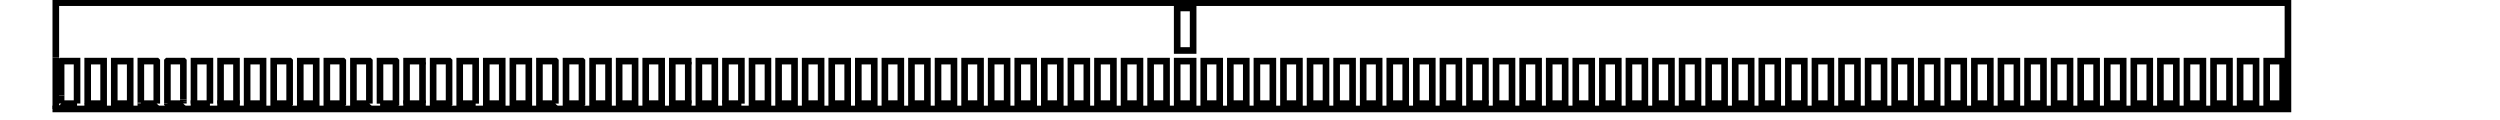
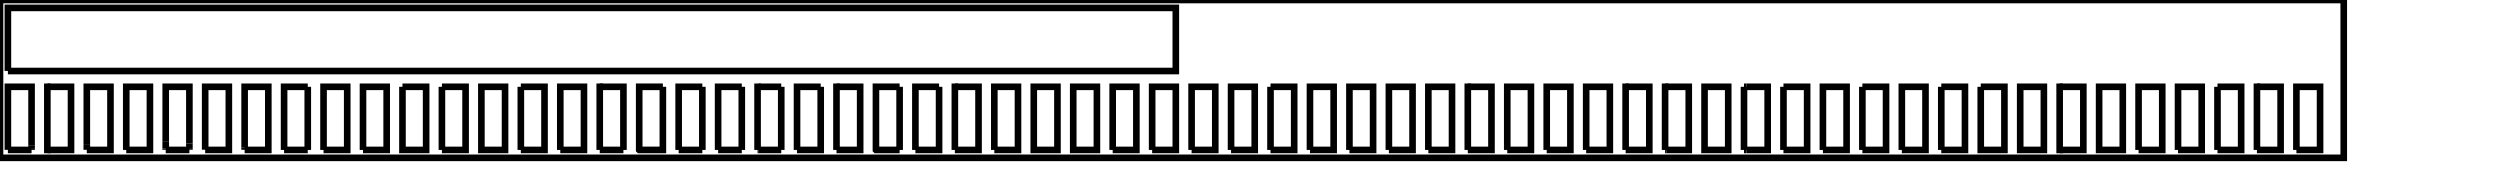
- <svg xmlns="http://www.w3.org/2000/svg" width="11201.4mm" height="533.4mm" units="mm">
-   <path style="stroke:rgb(0,0,0); stroke-width:112.014; fill:none" d="M945 1844.93 L945 1844.96 L945.035 1845 L1653.73 1845 L38745 1845 L38745 1844.96 L38745 1409.07 L38745 45.035 L38745 45 L14647.5 45 L4252.5 45 L1653.73 45 L945.035 45 L945 45.035 L945 975.969" />
-   <path style="stroke:rgb(0,0,0); stroke-width:112.014; fill:none" d="M945 1844.86 L945 1844.93" />
-   <path style="stroke:rgb(0,0,0); stroke-width:112.014; fill:none" d="M945 1844.68 L945 1844.86" />
-   <path style="stroke:rgb(0,0,0); stroke-width:112.014; fill:none" d="M945 1844.33 L945 1844.68" />
-   <path style="stroke:rgb(0,0,0); stroke-width:112.014; fill:none" d="M945 1825.8 L945 1841.24 L945 1843.44 L945 1844.33" />
-   <path style="stroke:rgb(0,0,0); stroke-width:112.014; fill:none" d="M945 975.969 L945 1532.83 L945 1718.47 L945 1825.8" />
-   <path style="stroke:rgb(0,0,0); stroke-width:112.014; fill:none" d="M1305 1755 L1044.64 1755 L1035.04 1755 L1035 1754.96 L1035 1754.93" />
-   <path style="stroke:rgb(0,0,0); stroke-width:112.014; fill:none" d="M1035 1754.93 L1035 1752.98" />
-   <path style="stroke:rgb(0,0,0); stroke-width:112.014; fill:none" d="M1035 1752.98 L1035 1745.08" />
-   <path style="stroke:rgb(0,0,0); stroke-width:112.014; fill:none" d="M1305 1754.96 L1305 1755" />
-   <path style="stroke:rgb(0,0,0); stroke-width:112.014; fill:none" d="M1305 1754.89 L1305 1754.96" />
-   <path style="stroke:rgb(0,0,0); stroke-width:112.014; fill:none" d="M1305 1754.75 L1305 1754.86 L1305 1754.89" />
-   <path style="stroke:rgb(0,0,0); stroke-width:112.014; fill:none" d="M1305 1753.44 L1305 1754.75" />
-   <path style="stroke:rgb(0,0,0); stroke-width:112.014; fill:none" d="M1305 1747.98 L1305 1753.44" />
-   <path style="stroke:rgb(0,0,0); stroke-width:112.014; fill:none" d="M1485 1748.44 L1485 1036.42 L1485 1035.11 L1485 1035 L1755 1035 L1755 1532.83 L1755 1730.09 L1755 1755 L1485 1755 L1485 1754.96" />
-   <path style="stroke:rgb(0,0,0); stroke-width:112.014; fill:none" d="M1485 1754.96 L1485 1754.93" />
-   <path style="stroke:rgb(0,0,0); stroke-width:112.014; fill:none" d="M1485 1754.93 L1485 1754.75" />
-   <path style="stroke:rgb(0,0,0); stroke-width:112.014; fill:none" d="M1485 1754.75 L1485 1748.44" />
-   <path style="stroke:rgb(0,0,0); stroke-width:112.014; fill:none" d="M1035 1745.08 L1035 1617.91" />
-   <path style="stroke:rgb(0,0,0); stroke-width:112.014; fill:none" d="M1035 1617.91 L1035 1035.11 L1035 1035.04 L1035.04 1035 L1305 1035 L1305 1035.21 L1305 1036.56 L1305 1517.39 L1305 1730.09 L1305 1747.98" />
-   <path style="stroke:rgb(0,0,0); stroke-width:112.014; fill:none" d="M1935 1751.85 L1935 1035.43 L1935 1035.04 L1935.04 1035 L2205 1035 L2205 1517.39 L2205 1731.08 L2205 1755 L1935.04 1755 L1935 1754.96 L1935 1754.93" />
-   <path style="stroke:rgb(0,0,0); stroke-width:112.014; fill:none" d="M1935 1754.93 L1935 1754.89" />
-   <path style="stroke:rgb(0,0,0); stroke-width:112.014; fill:none" d="M1935 1754.89 L1935 1754.61" />
-   <path style="stroke:rgb(0,0,0); stroke-width:112.014; fill:none" d="M1935 1754.61 L1935 1751.85" />
-   <path style="stroke:rgb(0,0,0); stroke-width:112.014; fill:none" d="M2655 1754.93 L2655 1754.96 L2654.96 1755 L2385 1755 L2385 1754.96" />
-   <path style="stroke:rgb(0,0,0); stroke-width:112.014; fill:none" d="M2385 1754.96 L2385 1754.79" />
-   <path style="stroke:rgb(0,0,0); stroke-width:112.014; fill:none" d="M2385 1754.79 L2385 1754.11" />
-   <path style="stroke:rgb(0,0,0); stroke-width:112.014; fill:none" d="M2385 1754.11 L2385 1753.94 L2385 1750.15" />
-   <path style="stroke:rgb(0,0,0); stroke-width:112.014; fill:none" d="M2385 1750.15 L2385 1745.08" />
-   <path style="stroke:rgb(0,0,0); stroke-width:112.014; fill:none" d="M2655 1754.86 L2655 1754.93" />
-   <path style="stroke:rgb(0,0,0); stroke-width:112.014; fill:none" d="M2385 1734.94 L2385 1039.78 L2385 1037.2 L2385 1035.25 L2385 1035 L2654.96 1035 L2655 1035.04 L2655 1540.59 L2655 1732.04 L2655 1754.79 L2655 1754.86" />
-   <path style="stroke:rgb(0,0,0); stroke-width:112.014; fill:none" d="M3105 1754.96 L3104.96 1755 L2835.04 1755 L2835 1754.96 L2835 1754.86" />
-   <path style="stroke:rgb(0,0,0); stroke-width:112.014; fill:none" d="M2835 1754.86 L2835 1035.07 L2835 1035.04 L2835.04 1035 L3104.96 1035 L3105 1035.04 L3105 1039.57 L3105 1039.78 L3105 1044.64 L3105 1501.9 L3105 1683.64" />
-   <path style="stroke:rgb(0,0,0); stroke-width:112.014; fill:none" d="M2385 1745.08 L2385 1734.94" />
-   <path style="stroke:rgb(0,0,0); stroke-width:112.014; fill:none" d="M3105 1754.93 L3105 1754.96" />
-   <path style="stroke:rgb(0,0,0); stroke-width:112.014; fill:none" d="M3105 1754.86 L3105 1754.93" />
-   <path style="stroke:rgb(0,0,0); stroke-width:112.014; fill:none" d="M3105 1754.72 L3105 1754.86" />
-   <path style="stroke:rgb(0,0,0); stroke-width:112.014; fill:none" d="M3105 1752.73 L3105 1754.72" />
-   <path style="stroke:rgb(0,0,0); stroke-width:112.014; fill:none" d="M3105 1750.15 L3105 1752.73" />
-   <path style="stroke:rgb(0,0,0); stroke-width:112.014; fill:none" d="M3105 1745.08 L3105 1750.15" />
-   <path style="stroke:rgb(0,0,0); stroke-width:112.014; fill:none" d="M3555 1755 L3285 1755 L3285 1754.93" />
-   <path style="stroke:rgb(0,0,0); stroke-width:112.014; fill:none" d="M3285 1754.93 L3285 1754.79" />
-   <path style="stroke:rgb(0,0,0); stroke-width:112.014; fill:none" d="M3285 1754.79 L3285 1754.47" />
-   <path style="stroke:rgb(0,0,0); stroke-width:112.014; fill:none" d="M3285 1754.47 L3285 1754.43 L3285 1754.19 L3285 1035.6 L3285 1035 L3555 1035 L3555 1494.18 L3555 1721.41 L3555 1755" />
-   <path style="stroke:rgb(0,0,0); stroke-width:112.014; fill:none" d="M4005 1754.96 L4005 1755 L3735 1755 L3735 1754.93" />
-   <path style="stroke:rgb(0,0,0); stroke-width:112.014; fill:none" d="M3735 1754.93 L3735 1035.07 L3735 1035 L4005 1035 L4005 1501.9 L4005 1732.04 L4005 1754.89 L4005 1754.93" />
-   <path style="stroke:rgb(0,0,0); stroke-width:112.014; fill:none" d="M4005 1754.93 L4005 1754.96" />
-   <path style="stroke:rgb(0,0,0); stroke-width:112.014; fill:none" d="M4185 1035 L4455 1035 L4455 1532.83 L4455 1731.08 L4455 1755 L4185 1755 Z" />
-   <path style="stroke:rgb(0,0,0); stroke-width:112.014; fill:none" d="M3105 1724.31 L3105 1745.08" />
-   <path style="stroke:rgb(0,0,0); stroke-width:112.014; fill:none" d="M3105 1683.64 L3105 1724.31" />
-   <path style="stroke:rgb(0,0,0); stroke-width:112.014; fill:none" d="M4635 1754.93 L4635 1308.54 L4635 1035.07 L4635 1035 L4904.96 1035 L4905 1035.04 L4905 1517.39 L4905 1730.09 L4905 1754.96 L4904.96 1755 L4635 1755 L4635 1754.93" />
-   <path style="stroke:rgb(0,0,0); stroke-width:112.014; fill:none" d="M5355 1754.96 L5354.96 1755 L5085 1755 L5085 1754.96 L5085 1035.04 L5085 1035 L5354.96 1035 L5355 1035.04 L5355 1532.83 L5355 1730.09 L5355 1754.96" />
-   <path style="stroke:rgb(0,0,0); stroke-width:112.014; fill:none" d="M5535 1754.96 L5535 1035.04 L5535 1035 L5804.96 1035 L5805 1035.04 L5805 1517.39 L5805 1730.09 L5805 1754.96 L5804.96 1755 L5535 1755 L5535 1754.96" />
-   <path style="stroke:rgb(0,0,0); stroke-width:112.014; fill:none" d="M6255 1754.93 L6255 1754.96 L6254.96 1755 L5985 1755 L5985 1754.96 L5985 1035.04 L5985 1035 L6254.96 1035 L6255 1035.04 L6255 1532.83 L6255 1732.04 L6255 1754.93" />
-   <path style="stroke:rgb(0,0,0); stroke-width:112.014; fill:none" d="M6437.52 1755 L6435 1755" />
-   <path style="stroke:rgb(0,0,0); stroke-width:112.014; fill:none" d="M6435 1755 L6435 1035 L6704.96 1035 L6705 1035.04 L6705 1035.53 L6705 1532.83 L6705 1730.09 L6705 1754.93 L6705 1754.96 L6704.96 1755 L6437.52 1755" />
-   <path style="stroke:rgb(0,0,0); stroke-width:112.014; fill:none" d="M7155 1745.54 L7155 1754.96 L7154.96 1755 L6885 1755 L6885 1754.96" />
-   <path style="stroke:rgb(0,0,0); stroke-width:112.014; fill:none" d="M6885 1754.96 L6885 1754.86" />
-   <path style="stroke:rgb(0,0,0); stroke-width:112.014; fill:none" d="M6885 1754.86 L6885 1035.14 L6885 1035.04 L6885 1035 L7154.96 1035 L7155 1035.04 L7155 1055.27" />
-   <path style="stroke:rgb(0,0,0); stroke-width:112.014; fill:none" d="M7335 1035 L7604.96 1035 L7605 1035.04 L7605 1501.9 L7605 1730.09 L7605 1754.93 L7605 1754.96 L7604.96 1755 L7335 1755 Z" />
-   <path style="stroke:rgb(0,0,0); stroke-width:112.014; fill:none" d="M7790.21 1755 L7785 1755 L7785 1754.79 L7785 1035.04 L7785 1035 L8055 1035 L8055 1517.39 L8055 1731.08 L8055 1755" />
-   <path style="stroke:rgb(0,0,0); stroke-width:112.014; fill:none" d="M8055 1755 L7790.21 1755" />
-   <path style="stroke:rgb(0,0,0); stroke-width:112.014; fill:none" d="M7155 1055.27 L7155 1548.32 L7155 1730.09 L7155 1745.54" />
-   <path style="stroke:rgb(0,0,0); stroke-width:112.014; fill:none" d="M8505 1754.93 L8505 1754.96 L8504.96 1755 L8235 1755 L8235 1035 L8504.96 1035 L8505 1035.04 L8505 1501.9 L8505 1731.08 L8505 1754.93" />
-   <path style="stroke:rgb(0,0,0); stroke-width:112.014; fill:none" d="M8685 1035 L8954.97 1035 L8955 1035.04 L8955 1532.83 L8955 1731.08 L8955 1754.96 L8954.97 1755 L8685 1755 Z" />
-   <path style="stroke:rgb(0,0,0); stroke-width:112.014; fill:none" d="M9405 1754.93 L9405 1754.96 L9404.96 1755 L9135 1755 L9135 1754.96 L9135 1035.04 L9135 1035 L9404.96 1035 L9405 1035.04 L9405 1035.07 L9405 1501.9 L9405 1731.08 L9405 1754.93" />
-   <path style="stroke:rgb(0,0,0); stroke-width:112.014; fill:none" d="M9585 1754.96 L9585 1035.04 L9585 1035 L9854.97 1035 L9855 1035.04 L9855 1532.83 L9855 1731.08 L9855 1754.96 L9854.97 1755 L9585 1755 Z" />
-   <path style="stroke:rgb(0,0,0); stroke-width:112.014; fill:none" d="M10035 1754.96 L10035 1035.04 L10035 1035 L10305 1035 L10305 1035.04 L10305 1532.83 L10305 1730.09 L10305 1754.96 L10305 1755 L10035 1755 Z" />
-   <path style="stroke:rgb(0,0,0); stroke-width:112.014; fill:none" d="M10505.7 1755 L10485 1755 L10485 1035 L10755 1035 L10755 1035.04 L10755 1517.39 L10755 1733.95 L10755 1754.96 L10755 1755 L10505.7 1755" />
-   <path style="stroke:rgb(0,0,0); stroke-width:112.014; fill:none" d="M11205 1754.93 L11205 1754.96 L11205 1755 L10935 1755 L10935 1754.96 L10935 1035.04 L10935 1035 L11205 1035 L11205 1035.04 L11205 1038.97 L11205 1039.07 L11205 1501.9 L11205 1730.09 L11205 1750.64 L11205 1750.89" />
-   <path style="stroke:rgb(0,0,0); stroke-width:112.014; fill:none" d="M11205 1750.89 L11205 1754.93" />
-   <path style="stroke:rgb(0,0,0); stroke-width:112.014; fill:none" d="M11655 1752.73 L11655 1754.93 L11655 1754.96 L11655 1755 L11385 1755 L11385 1754.96 L11385 1754.93" />
-   <path style="stroke:rgb(0,0,0); stroke-width:112.014; fill:none" d="M11385 1754.93 L11385 1035.04 L11385 1035 L11655 1035 L11655 1035.04 L11655 1037.23 L11655 1037.27 L11655 1047.54" />
-   <path style="stroke:rgb(0,0,0); stroke-width:112.014; fill:none" d="M11655 1047.54 L11655 1501.9 L11655 1730.09 L11655 1752.73" />
-   <path style="stroke:rgb(0,0,0); stroke-width:112.014; fill:none" d="M11835 1035 L12105 1035 L12105 1035.04 L12105 1532.83 L12105 1730.09 L12105 1754.96 L12105 1755 L11835 1755 Z" />
-   <path style="stroke:rgb(0,0,0); stroke-width:112.014; fill:none" d="M12555 1755 L12285 1755 L12285 1752.73" />
-   <path style="stroke:rgb(0,0,0); stroke-width:112.014; fill:none" d="M12285 1752.73 L12285 1035 L12555 1035 L12555 1532.83 L12555 1730.09 L12555 1755" />
-   <path style="stroke:rgb(0,0,0); stroke-width:112.014; fill:none" d="M13005 1754.93 L13005 1755 L12735 1755 L12735 1754.96 L12735 1035.04 L12735 1035 L13005 1035 L13005 1494.18 L13005 1722.37 L13005 1754.93" />
-   <path style="stroke:rgb(0,0,0); stroke-width:112.014; fill:none" d="M13206 1755 L13185 1755 L13185 1035 L13455 1035 L13455 1532.83 L13455 1731.08 L13455 1755 L13206 1755" />
-   <path style="stroke:rgb(0,0,0); stroke-width:112.014; fill:none" d="M13635 1035 L13905 1035 L13905 1517.39 L13905 1731.08 L13905 1755 L13635 1755 Z" />
-   <path style="stroke:rgb(0,0,0); stroke-width:112.014; fill:none" d="M14085 1754.96 L14085 1035.04 L14085 1035 L14355 1035 L14355 1035.04 L14355 1532.83 L14355 1731.08 L14355 1754.96 L14355 1755 L14085 1755 Z" />
-   <path style="stroke:rgb(0,0,0); stroke-width:112.014; fill:none" d="M14535 1754.96 L14535 1035.04 L14535 1035 L14805 1035 L14805 1532.83 L14805 1731.08 L14805 1755 L14535 1755 Z" />
-   <path style="stroke:rgb(0,0,0); stroke-width:112.014; fill:none" d="M14985 1035 L15255 1035 L15255 1035.04 L15255 1494.18 L15255 1723.36 L15255 1754.96 L15255 1755 L14985 1755 Z" />
-   <path style="stroke:rgb(0,0,0); stroke-width:112.014; fill:none" d="M15435 1754.96 L15435 1035.04 L15435 1035 L15705 1035 L15705 1532.83 L15705 1730.09 L15705 1755 L15435 1755 Z" />
-   <path style="stroke:rgb(0,0,0); stroke-width:112.014; fill:none" d="M15885 1754.96 L15885 1035.04 L15885 1035 L16155 1035 L16155 1035.04 L16155 1532.83 L16155 1732.04 L16155 1754.96 L16155 1755 L15885 1755 Z" />
-   <path style="stroke:rgb(0,0,0); stroke-width:112.014; fill:none" d="M16335 1754.96 L16335 1035.04 L16335 1035 L16605 1035 L16605 1517.39 L16605 1730.09 L16605 1755 L16335 1755 Z" />
-   <path style="stroke:rgb(0,0,0); stroke-width:112.014; fill:none" d="M16785 1035 L17055 1035 L17055 1532.83 L17055 1730.09 L17055 1755 L16785 1755 Z" />
-   <path style="stroke:rgb(0,0,0); stroke-width:112.014; fill:none" d="M17235 1754.96 L17235 1035.04 L17235 1035 L17505 1035 L17505 1494.18 L17505 1726.23 L17505 1755 L17235 1755 Z" />
-   <path style="stroke:rgb(0,0,0); stroke-width:112.014; fill:none" d="M17685 1754.96 L17685 1035.04 L17685 1035 L17955 1035 L17955 1035.04 L17955 1532.83 L17955 1732.04 L17955 1754.96 L17955 1755 L17685 1755 Z" />
-   <path style="stroke:rgb(0,0,0); stroke-width:112.014; fill:none" d="M18135 1754.96 L18135 1035.04 L18135 1035 L18405 1035 L18405 1532.83 L18405 1730.09 L18405 1755 L18135 1755 Z" />
-   <path style="stroke:rgb(0,0,0); stroke-width:112.014; fill:none" d="M18626.8 1755 L18585 1755 L18585 1035 L18855 1035 L18855 1494.18 L18855 1722.37 L18855 1755 L18626.8 1755" />
-   <path style="stroke:rgb(0,0,0); stroke-width:112.014; fill:none" d="M19035 1754.96 L19035 1035.04 L19035 1035 L19305 1035 L19305 1532.83 L19305 1731.08 L19305 1755 L19035 1755 Z" />
-   <path style="stroke:rgb(0,0,0); stroke-width:112.014; fill:none" d="M19485 1754.96 L19485 1035.04 L19485 1035 L19755 1035 L19755 1517.39 L19755 1731.08 L19755 1755 L19485 1755 Z" />
-   <path style="stroke:rgb(0,0,0); stroke-width:112.014; fill:none" d="M19935 1754.96 L19935 1035.04 L19935 1035 L20205 1035 L20205 1532.83 L20205 1731.08 L20205 1755 L19935 1755 Z" />
-   <path style="stroke:rgb(0,0,0); stroke-width:112.014; fill:none" d="M20385 1035 L20655 1035 L20655 1532.83 L20655 1731.08 L20655 1755 L20385 1755 Z" />
-   <path style="stroke:rgb(0,0,0); stroke-width:112.014; fill:none" d="M20835 1035 L21105 1035 L21105 1035.04 L21105 1494.18 L21105 1722.37 L21105 1754.96 L21105 1755 L20835 1755 Z" />
-   <path style="stroke:rgb(0,0,0); stroke-width:112.014; fill:none" d="M21285 1754.96 L21285 1035.04 L21285 1035 L21555 1035 L21555 1532.83 L21555 1730.09 L21555 1755 L21285 1755 Z" />
-   <path style="stroke:rgb(0,0,0); stroke-width:112.014; fill:none" d="M21735 1754.96 L21735 1035.04 L21735 1035 L22005 1035 L22005 1035.04 L22005 1532.83 L22005 1732.04 L22005 1754.96 L22005 1755 L21735 1755 Z" />
-   <path style="stroke:rgb(0,0,0); stroke-width:112.014; fill:none" d="M22185 1754.96 L22185 1035.04 L22185 1035 L22455 1035 L22455 1517.39 L22455 1730.09 L22455 1755 L22185 1755 Z" />
-   <path style="stroke:rgb(0,0,0); stroke-width:112.014; fill:none" d="M22635 1035 L22905 1035 L22905 1035.04 L22905 1532.83 L22905 1732.04 L22905 1754.96 L22905 1755 L22635 1755 Z" />
-   <path style="stroke:rgb(0,0,0); stroke-width:112.014; fill:none" d="M23085 1754.96 L23085 1035.04 L23085 1035 L23355 1035 L23355 1494.18 L23355 1726.23 L23355 1755 L23085 1755 Z" />
-   <path style="stroke:rgb(0,0,0); stroke-width:112.014; fill:none" d="M23535 1754.96 L23535 1035.04 L23535 1035 L23805 1035 L23805 1035.04 L23805 1532.83 L23805 1730.09 L23805 1754.96 L23805 1755 L23535 1755 Z" />
-   <path style="stroke:rgb(0,0,0); stroke-width:112.014; fill:none" d="M23985 1754.96 L23985 1035.04 L23985 1035 L24255 1035 L24255 1532.83 L24255 1731.08 L24255 1755 L23985 1755 Z" />
-   <path style="stroke:rgb(0,0,0); stroke-width:112.014; fill:none" d="M24435 1035 L24705 1035 L24705 1494.18 L24705 1722.37 L24705 1755 L24435 1755 Z" />
-   <path style="stroke:rgb(0,0,0); stroke-width:112.014; fill:none" d="M24890.2 1755 L24885 1755 L24885 1035 L25155 1035 L25155 1532.83 L25155 1731.08 L25155 1754.93" />
-   <path style="stroke:rgb(0,0,0); stroke-width:112.014; fill:none" d="M25155 1754.93 L25155 1755 L24890.2 1755" />
-   <path style="stroke:rgb(0,0,0); stroke-width:112.014; fill:none" d="M25335 1754.96 L25335 1035.04 L25335 1035 L25605 1035 L25605 1501.9 L25605 1729.13 L25605 1755 L25335 1755 Z" />
-   <path style="stroke:rgb(0,0,0); stroke-width:112.014; fill:none" d="M25785 1754.96 L25785 1035.04 L25785 1035 L26055 1035 L26055 1035.04 L26055 1548.32 L26055 1731.08 L26055 1754.96 L26055 1755 L25785 1755 Z" />
-   <path style="stroke:rgb(0,0,0); stroke-width:112.014; fill:none" d="M26235 1754.96 L26235 1035.04 L26235 1035 L26505 1035 L26505 1035.04 L26505 1548.32 L26505 1733.95 L26505 1754.96 L26505 1755 L26235 1755 Z" />
-   <path style="stroke:rgb(0,0,0); stroke-width:112.014; fill:none" d="M26955 1754.93 L26955 1755 L26685 1755 L26685 1035 L26955 1035 L26955 1494.18 L26955 1722.37 L26955 1754.93" />
-   <path style="stroke:rgb(0,0,0); stroke-width:112.014; fill:none" d="M27135 1754.96 L27135 1035.04 L27135 1035 L27405 1035 L27405 1532.83 L27405 1730.09 L27405 1755 L27135 1755 Z" />
-   <path style="stroke:rgb(0,0,0); stroke-width:112.014; fill:none" d="M27585 1035 L27855 1035 L27855 1035.04 L27855 1548.32 L27855 1730.09 L27855 1754.96 L27855 1755 L27585 1755 Z" />
-   <path style="stroke:rgb(0,0,0); stroke-width:112.014; fill:none" d="M28035 1754.96 L28035 1035.04 L28035 1035 L28305 1035 L28305 1540.59 L28305 1730.09 L28305 1755 L28035 1755 Z" />
-   <path style="stroke:rgb(0,0,0); stroke-width:112.014; fill:none" d="M28485 1754.93 L28485 1754.89 L28485 1316.27 L28485 1035.04 L28485 1035 L28755 1035 L28755 1035.04 L28755 1548.32 L28755 1730.09 L28755 1754.96 L28755 1755 L28485 1755 Z" />
-   <path style="stroke:rgb(0,0,0); stroke-width:112.014; fill:none" d="M28935 1754.96 L28935 1035.04 L28935 1035 L29205 1035 L29205 1494.18 L29205 1726.23 L29205 1755 L28935 1755 Z" />
-   <path style="stroke:rgb(0,0,0); stroke-width:112.014; fill:none" d="M29385 1754.96 L29385 1035.04 L29385 1035 L29655 1035 L29655 1035.04 L29655 1548.32 L29655 1731.08 L29655 1754.96 L29655 1755 L29385 1755 Z" />
-   <path style="stroke:rgb(0,0,0); stroke-width:112.014; fill:none" d="M29835 1035 L30105 1035 L30105 1035.04 L30105 1548.32 L30105 1731.08 L30105 1754.96 L30105 1755 L29835 1755 Z" />
-   <path style="stroke:rgb(0,0,0); stroke-width:112.014; fill:none" d="M30285 1754.96 L30285 1754.93 L30285 1035.04 L30285 1035 L30555 1035 L30555 1494.18 L30555 1723.36 L30555 1755 L30285 1755 Z" />
-   <path style="stroke:rgb(0,0,0); stroke-width:112.014; fill:none" d="M30735 1754.96 L30735 1035.04 L30735 1035 L31005 1035 L31005 1035.04 L31005 1517.39 L31005 1731.08 L31005 1754.96 L31005 1755 L30735 1755 Z" />
-   <path style="stroke:rgb(0,0,0); stroke-width:112.014; fill:none" d="M31185 1754.96 L31185 1035.04 L31185 1035 L31455 1035 L31455 1035.04 L31455 1501.9 L31455 1729.13 L31455 1754.96 L31455 1755 L31185 1755 Z" />
-   <path style="stroke:rgb(0,0,0); stroke-width:112.014; fill:none" d="M31635 1754.96 L31635 1035.04 L31635 1035 L31905 1035 L31905 1532.83 L31905 1730.09 L31905 1755 L31635 1755 L31635 1754.96" />
-   <path style="stroke:rgb(0,0,0); stroke-width:112.014; fill:none" d="M32085 1754.96 L32085 1035.04 L32085 1035 L32355 1035 L32355 1035.04 L32355 1548.32 L32355 1733.95 L32355 1754.96 L32355 1755 L32085 1755 Z" />
-   <path style="stroke:rgb(0,0,0); stroke-width:112.014; fill:none" d="M32535 1035 L32805 1035 L32805 1035.04 L32805 1035.07 L32805 1494.18 L32805 1724.31 L32805 1754.96 L32805 1755 L32535 1755 Z" />
-   <path style="stroke:rgb(0,0,0); stroke-width:112.014; fill:none" d="M33255 1754.96 L33255 1755 L32985 1755 L32985 1754.96 L32985 1035.04 L32985 1035 L33255 1035 L33255 1035.04 L33255 1532.83 L33255 1733.95 L33255 1754.96" />
-   <path style="stroke:rgb(0,0,0); stroke-width:112.014; fill:none" d="M33435 1754.96 L33435 1035.04 L33435 1035 L33705 1035 L33705 1035.04 L33705 1548.32 L33705 1730.09 L33705 1754.96 L33705 1755 L33435 1755 Z" />
-   <path style="stroke:rgb(0,0,0); stroke-width:112.014; fill:none" d="M33885 1754.96 L33885 1035.04 L33885 1035 L34155 1035 L34155 1035.04 L34155 1517.39 L34155 1733.95 L34155 1754.96 L34155 1755 L33885 1755 Z" />
-   <path style="stroke:rgb(0,0,0); stroke-width:112.014; fill:none" d="M34335 1754.96 L34335 1035.04 L34335 1035 L34605 1035 L34605 1035.04 L34605 1517.39 L34605 1730.09 L34605 1754.96 L34605 1755 L34335 1755 Z" />
-   <path style="stroke:rgb(0,0,0); stroke-width:112.014; fill:none" d="M34785 1754.96 L34785 1035.04 L34785 1035 L35055 1035 L35055 1494.18 L35055 1726.23 L35055 1755 L34785 1755 Z" />
-   <path style="stroke:rgb(0,0,0); stroke-width:112.014; fill:none" d="M35235 1754.96 L35235 1035.04 L35235 1035 L35505 1035 L35505 1532.83 L35505 1731.08 L35505 1755 L35235 1755 Z" />
-   <path style="stroke:rgb(0,0,0); stroke-width:112.014; fill:none" d="M35685 1754.96 L35685 1035.04 L35685 1035 L35955 1035 L35955 1035.04 L35955 1517.39 L35955 1731.08 L35955 1754.96 L35955 1755 L35685 1755 Z" />
-   <path style="stroke:rgb(0,0,0); stroke-width:112.014; fill:none" d="M36135 1754.96 L36135 1035.04 L36135 1035 L36405 1035 L36405 1494.18 L36405 1721.41 L36405 1755 L36135 1755 Z" />
-   <path style="stroke:rgb(0,0,0); stroke-width:112.014; fill:none" d="M36855 1754.96 L36855 1755 L36585 1755 L36585 1754.96 L36585 1035.04 L36585 1035 L36855 1035 L36855 1035.04 L36855 1532.83 L36855 1731.08 L36855 1754.96" />
-   <path style="stroke:rgb(0,0,0); stroke-width:112.014; fill:none" d="M37035 1754.93 L37035 1754.89 L37035 1316.27 L37035 1035.04 L37035 1035 L37305 1035 L37305 1035.04 L37305 1548.32 L37305 1732.04 L37305 1754.96 L37305 1755 L37035 1755 Z" />
-   <path style="stroke:rgb(0,0,0); stroke-width:112.014; fill:none" d="M37485 1754.96 L37485 1035.04 L37485 1035 L37755 1035 L37755 1035.04 L37755 1517.39 L37755 1730.09 L37755 1754.96 L37755 1755 L37485 1755 Z" />
-   <path style="stroke:rgb(0,0,0); stroke-width:112.014; fill:none" d="M37935 1035 L38205 1035 L38205 1035.04 L38205 1548.32 L38205 1733.95 L38205 1754.96 L38205 1755 L37935 1755 Z" />
-   <path style="stroke:rgb(0,0,0); stroke-width:112.014; fill:none" d="M38385 1754.96 L38385 1035.04 L38385 1035 L38655 1035 L38655 1494.18 L38655 1722.37 L38655 1755 L38385 1755 Z" />
-   <path style="stroke:rgb(0,0,0); stroke-width:112.014; fill:none" d="M19936.3 135 L20204.7 135 L20205 135 L20205 135.035 L20205 855 L20204.7 855 L19935 855 L19935 855 L19935 854.965 L19935 135.035 L19935 135.004 L19935 135 L19936.3 135" />
+ <svg xmlns="http://www.w3.org/2000/svg" width="7543.8mm" height="508mm" units="mm">
+   <path style="stroke:rgb(0,0,0); stroke-width:75.438; fill:none" d="M0 1800 L0 1800 L0 1800 L0.204 1800 L0.408 1800 L0.816 1800 L1.631 1800 L3.263 1800 L6.526 1800 L13.052 1800 L835.312 1800 L26730 1800 L26730 1799.71 L26730 1743.75 L26730 0 L26729.9 0 L10023.7 0 L3341.25 0 L835.312 0 L417.656 0 L104.414 0 L26.104 0 L13.052 0 L6.526 0 L3.263 0 L1.631 0 L0.816 0 L0.408 0 L0.051 0 L0.013 0 L0.002 0 L0 0.22 L0 914.063 L0 1378.13 L0 1631.25 L0 1743.75 L0 1773.63" />
+   <path style="stroke:rgb(0,0,0); stroke-width:75.438; fill:none" d="M0 1799.99 L0 1800" />
+   <path style="stroke:rgb(0,0,0); stroke-width:75.438; fill:none" d="M0 1799.99 L0 1799.99" />
+   <path style="stroke:rgb(0,0,0); stroke-width:75.438; fill:none" d="M0 1799.97 L0 1799.99" />
+   <path style="stroke:rgb(0,0,0); stroke-width:75.438; fill:none" d="M0 1799.95 L0 1799.97" />
+   <path style="stroke:rgb(0,0,0); stroke-width:75.438; fill:none" d="M0 1799.9 L0 1799.95" />
+   <path style="stroke:rgb(0,0,0); stroke-width:75.438; fill:none" d="M0 1799.79 L0 1799.9" />
+   <path style="stroke:rgb(0,0,0); stroke-width:75.438; fill:none" d="M0 1799.59 L0 1799.79" />
+   <path style="stroke:rgb(0,0,0); stroke-width:75.438; fill:none" d="M0 1799.18 L0 1799.59" />
+   <path style="stroke:rgb(0,0,0); stroke-width:75.438; fill:none" d="M0 1798.35 L0 1799.18" />
+   <path style="stroke:rgb(0,0,0); stroke-width:75.438; fill:none" d="M0 1796.7 L0 1798.35" />
+   <path style="stroke:rgb(0,0,0); stroke-width:75.438; fill:none" d="M0 1793.41 L0 1796.7" />
+   <path style="stroke:rgb(0,0,0); stroke-width:75.438; fill:none" d="M0 1786.82 L0 1793.41" />
+   <path style="stroke:rgb(0,0,0); stroke-width:75.438; fill:none" d="M0 1773.63 L0 1786.82" />
+   <path style="stroke:rgb(0,0,0); stroke-width:75.438; fill:none" d="M90.001 1710 L90 1710" />
+   <path style="stroke:rgb(0,0,0); stroke-width:75.438; fill:none" d="M360 1710 L104.414 1710 L90.037 1710 L90.001 1710" />
+   <path style="stroke:rgb(0,0,0); stroke-width:75.438; fill:none" d="M90 1710 L90 1710" />
+   <path style="stroke:rgb(0,0,0); stroke-width:75.438; fill:none" d="M90 1710 L90 1709.99" />
+   <path style="stroke:rgb(0,0,0); stroke-width:75.438; fill:none" d="M90 1709.99 L90 1709.96" />
+   <path style="stroke:rgb(0,0,0); stroke-width:75.438; fill:none" d="M90 1709.96 L90 1709.42" />
+   <path style="stroke:rgb(0,0,0); stroke-width:75.438; fill:none" d="M90 1709.42 L90 1708.59" />
+   <path style="stroke:rgb(0,0,0); stroke-width:75.438; fill:none" d="M90 1708.59 L90 990.582 L90 990 L90.139 990 L359.739 990 L360 990 L360 990.967 L360 1462.5 L360 1662.89" />
+   <path style="stroke:rgb(0,0,0); stroke-width:75.438; fill:none" d="M360 1710 L360 1710" />
+   <path style="stroke:rgb(0,0,0); stroke-width:75.438; fill:none" d="M360 1710 L360 1710" />
+   <path style="stroke:rgb(0,0,0); stroke-width:75.438; fill:none" d="M360 1709.99 L360 1710" />
+   <path style="stroke:rgb(0,0,0); stroke-width:75.438; fill:none" d="M360 1709.72 L360 1709.99" />
+   <path style="stroke:rgb(0,0,0); stroke-width:75.438; fill:none" d="M360 1708.92 L360 1709.72" />
+   <path style="stroke:rgb(0,0,0); stroke-width:75.438; fill:none" d="M360 1689.26 L360 1708.92" />
+   <path style="stroke:rgb(0,0,0); stroke-width:75.438; fill:none" d="M360 1662.89 L360 1689.26" />
+   <path style="stroke:rgb(0,0,0); stroke-width:75.438; fill:none" d="M540.832 1710 L540 1710 L540 990 L540.016 990 L540.832 990" />
+   <path style="stroke:rgb(0,0,0); stroke-width:75.438; fill:none" d="M540.832 990 L809.999 990 L810 990.445 L810 1462.5 L810 1687.5 L810 1710 L540.832 1710" />
+   <path style="stroke:rgb(0,0,0); stroke-width:75.438; fill:none" d="M990 1652.34 L990 990.308 L990 990.003 L990.009 990 L1259.99 990 L1260 990.047 L1260 1462.5 L1260 1687.5 L1260 1710 L990.022 1710 L990 1710" />
+   <path style="stroke:rgb(0,0,0); stroke-width:75.438; fill:none" d="M990 1710 L990 1710" />
+   <path style="stroke:rgb(0,0,0); stroke-width:75.438; fill:none" d="M990 1710 L990 1710" />
+   <path style="stroke:rgb(0,0,0); stroke-width:75.438; fill:none" d="M990 1710 L990 1709.95" />
+   <path style="stroke:rgb(0,0,0); stroke-width:75.438; fill:none" d="M990 1709.95 L990 1709.9" />
+   <path style="stroke:rgb(0,0,0); stroke-width:75.438; fill:none" d="M990 1709.9 L990 1709.69" />
+   <path style="stroke:rgb(0,0,0); stroke-width:75.438; fill:none" d="M990 1709.69 L990 1707.93" />
+   <path style="stroke:rgb(0,0,0); stroke-width:75.438; fill:none" d="M990 1707.93 L990 1652.34" />
+   <path style="stroke:rgb(0,0,0); stroke-width:75.438; fill:none" d="M1440 1710 L1440 1265.63 L1440 990.002 L1440 990 L1440.18 990 L1709.78 990 L1710 990 L1710 1462.5 L1710 1687.5 L1710 1710 L1440 1710 L1440 1710" />
+   <path style="stroke:rgb(0,0,0); stroke-width:75.438; fill:none" d="M1440 1710 L1440 1710" />
+   <path style="stroke:rgb(0,0,0); stroke-width:75.438; fill:none" d="M2160 1710 L2159.86 1710 L1890.06 1710 L1890 1710" />
+   <path style="stroke:rgb(0,0,0); stroke-width:75.438; fill:none" d="M1890 1710 L1890 1709.99" />
+   <path style="stroke:rgb(0,0,0); stroke-width:75.438; fill:none" d="M1890 1709.99 L1890 1709.94" />
+   <path style="stroke:rgb(0,0,0); stroke-width:75.438; fill:none" d="M1890 1709.94 L1890 1709.69 L1890 1709.03 L1890 1708.81 L1890 1707.5" />
+   <path style="stroke:rgb(0,0,0); stroke-width:75.438; fill:none" d="M1890 1707.5 L1890 1706.84 L1890 1692.77" />
+   <path style="stroke:rgb(0,0,0); stroke-width:75.438; fill:none" d="M1890 1692.77 L1890 1610.16" />
+   <path style="stroke:rgb(0,0,0); stroke-width:75.438; fill:none" d="M2160 1710 L2160 1710" />
+   <path style="stroke:rgb(0,0,0); stroke-width:75.438; fill:none" d="M2160 1709.96 L2160 1710" />
+   <path style="stroke:rgb(0,0,0); stroke-width:75.438; fill:none" d="M2160 1709.2 L2160 1709.58 L2160 1709.83 L2160 1709.96" />
+   <path style="stroke:rgb(0,0,0); stroke-width:75.438; fill:none" d="M2160 1706.62 L2160 1709.2" />
+   <path style="stroke:rgb(0,0,0); stroke-width:75.438; fill:none" d="M2160 1689.26 L2160 1706.62" />
+   <path style="stroke:rgb(0,0,0); stroke-width:75.438; fill:none" d="M2160 1638.28 L2160 1689.26" />
+   <path style="stroke:rgb(0,0,0); stroke-width:75.438; fill:none" d="M2340 1700.68 L2340 990.04 L2340 990 L2609.54 990 L2610 990 L2610 1462.5 L2610 1688.38 L2610 1710 L2340.04 1710 L2340 1710" />
+   <path style="stroke:rgb(0,0,0); stroke-width:75.438; fill:none" d="M2340 1710 L2340 1710" />
+   <path style="stroke:rgb(0,0,0); stroke-width:75.438; fill:none" d="M2340 1710 L2340 1709.96" />
+   <path style="stroke:rgb(0,0,0); stroke-width:75.438; fill:none" d="M2340 1709.96 L2340 1709.64" />
+   <path style="stroke:rgb(0,0,0); stroke-width:75.438; fill:none" d="M2340 1709.64 L2340 1707.06" />
+   <path style="stroke:rgb(0,0,0); stroke-width:75.438; fill:none" d="M2340 1707.06 L2340 1700.68" />
+   <path style="stroke:rgb(0,0,0); stroke-width:75.438; fill:none" d="M2790 1680.47 L2790 990.637 L2790 990.019 L2790 990 L2790.22 990 L3059.82 990 L3060 990 L3060 1575 L3060 1694.53 L3060 1710 L2790 1710 L2790 1710" />
+   <path style="stroke:rgb(0,0,0); stroke-width:75.438; fill:none" d="M2790 1710 L2790 1709.98" />
+   <path style="stroke:rgb(0,0,0); stroke-width:75.438; fill:none" d="M2790 1709.98 L2790 1709.77" />
+   <path style="stroke:rgb(0,0,0); stroke-width:75.438; fill:none" d="M2790 1709.77 L2790 1709.36 L2790 1709.14 L2790 1708.48" />
+   <path style="stroke:rgb(0,0,0); stroke-width:75.438; fill:none" d="M2790 1708.48 L2790 1708.37 L2790 1706.84" />
+   <path style="stroke:rgb(0,0,0); stroke-width:75.438; fill:none" d="M2790 1706.84 L2790 1680.47" />
+   <path style="stroke:rgb(0,0,0); stroke-width:75.438; fill:none" d="M3240 1710 L3240 1709.86 L3240 990 L3240.1 990 L3509.29 990 L3509.99 990 L3510 990" />
+   <path style="stroke:rgb(0,0,0); stroke-width:75.438; fill:none" d="M3510 1710 L3509.9 1710 L3240.02 1710 L3240 1710" />
+   <path style="stroke:rgb(0,0,0); stroke-width:75.438; fill:none" d="M1890 1610.16 L1890 993.164 L1890 992.725 L1890 992.505 L1890 990.967 L1890 990.747 L1890 990.088 L1890 990 L1890.06 990 L2159.25 990 L2159.99 990 L2160 990.013 L2160 990.129 L2160 990.335 L2160 1575 L2160 1638.28" />
+   <path style="stroke:rgb(0,0,0); stroke-width:75.438; fill:none" d="M3510 990 L3510 1532.81 L3510 1687.5 L3510 1710" />
+   <path style="stroke:rgb(0,0,0); stroke-width:75.438; fill:none" d="M3690 1710 L3690 1710" />
+   <path style="stroke:rgb(0,0,0); stroke-width:75.438; fill:none" d="M3690 1710 L3690 990 L3959.58 990 L3960 990 L3960 1504.69 L3960 1687.5 L3960 1710 L3690 1710" />
+   <path style="stroke:rgb(0,0,0); stroke-width:75.438; fill:none" d="M4140 1710 L4140 1709.64 L4140 1265.63 L4140 990 L4409.86 990 L4410 990.001 L4410 1462.5 L4410 1688.38 L4410 1710 L4140.06 1710 L4140 1710" />
+   <path style="stroke:rgb(0,0,0); stroke-width:75.438; fill:none" d="M4590 990.001 L4590.04 990 L4859.33 990 L4859.99 990 L4860 990.06 L4860 1462.5 L4860 1687.5 L4860 1710 L4859.99 1710 L4590.04 1710 L4590 1709.99 L4590 990.001" />
+   <path style="stroke:rgb(0,0,0); stroke-width:75.438; fill:none" d="M5040 1710 L5040 1710" />
+   <path style="stroke:rgb(0,0,0); stroke-width:75.438; fill:none" d="M5040 990.002 L5040.02 990 L5309.62 990 L5310 990 L5310 1462.5 L5310 1687.5 L5310 1710 L5040 1710" />
+   <path style="stroke:rgb(0,0,0); stroke-width:75.438; fill:none" d="M5040 1710 L5040 1709.53 L5040 990.002" />
+   <path style="stroke:rgb(0,0,0); stroke-width:75.438; fill:none" d="M5490 1709.5 L5490 990 L5490.1 990 L5759.9 990 L5760 990.001 L5760 1462.5 L5760 1691.02 L5760 1710 L5490.02 1710 L5490 1710 Z" />
+   <path style="stroke:rgb(0,0,0); stroke-width:75.438; fill:none" d="M5940 1710 L5940 1710" />
+   <path style="stroke:rgb(0,0,0); stroke-width:75.438; fill:none" d="M5940 990.001 L5940.03 990 L6210 990 L6210 990.225 L6210 1462.5 L6210 1688.38 L6210 1710 L5940.03 1710 L5940 1710" />
+   <path style="stroke:rgb(0,0,0); stroke-width:75.438; fill:none" d="M5940 1710 L5940 990.001" />
+   <path style="stroke:rgb(0,0,0); stroke-width:75.438; fill:none" d="M6390 1710 L6390 1709.8 L6390 990 L6659.99 990 L6660 990.036 L6660 1462.5 L6660 1687.5 L6660 1710 L6390.06 1710 L6390 1710" />
+   <path style="stroke:rgb(0,0,0); stroke-width:75.438; fill:none" d="M6840 1710 L6840 1709.73 L6840 990 L6840.01 990" />
+   <path style="stroke:rgb(0,0,0); stroke-width:75.438; fill:none" d="M7110 1710 L7110 1710 L6840.04 1710 L6840 1710" />
+   <path style="stroke:rgb(0,0,0); stroke-width:75.438; fill:none" d="M6840.01 990 L7109.95 990 L7110 990.004 L7110 1462.5 L7110 1687.5 L7110 1710" />
+   <path style="stroke:rgb(0,0,0); stroke-width:75.438; fill:none" d="M7560 990 L7560 990.198 L7560 1462.5 L7560 1687.5 L7560 1710 L7559.92 1710 L7290.01 1710 L7290 1709.98 L7290 990 L7559.41 990 L7559.99 990 L7560 990" />
+   <path style="stroke:rgb(0,0,0); stroke-width:75.438; fill:none" d="M7740 1710 L7740 1709.8 L7740 990 L8009.7 990 L8010 990" />
+   <path style="stroke:rgb(0,0,0); stroke-width:75.438; fill:none" d="M8010 1710 L7740.02 1710 L7740 1710" />
+   <path style="stroke:rgb(0,0,0); stroke-width:75.438; fill:none" d="M8009.99 990 L8010 990.102 L8010 1462.5 L8010 1683.98 L8010 1710 L8010 1710" />
+   <path style="stroke:rgb(0,0,0); stroke-width:75.438; fill:none" d="M8190 1710 L8190 1709.56 L8190 990 L8460 990 L8460 990" />
+   <path style="stroke:rgb(0,0,0); stroke-width:75.438; fill:none" d="M8460 1710 L8459.99 1710 L8190 1710" />
+   <path style="stroke:rgb(0,0,0); stroke-width:75.438; fill:none" d="M8460 990 L8460 990.033 L8460 1575 L8460 1698.05 L8460 1710 L8460 1710" />
+   <path style="stroke:rgb(0,0,0); stroke-width:75.438; fill:none" d="M8640 1710 L8640 1709.69 L8640 990 L8653.31 990" />
+   <path style="stroke:rgb(0,0,0); stroke-width:75.438; fill:none" d="M8653.31 1710 L8640.06 1710 L8640 1710" />
+   <path style="stroke:rgb(0,0,0); stroke-width:75.438; fill:none" d="M8910 1710 L8653.31 1710" />
+   <path style="stroke:rgb(0,0,0); stroke-width:75.438; fill:none" d="M8910 990 L8910 990.143 L8910 1575 L8910 1694.53 L8910 1710 L8910 1710" />
+   <path style="stroke:rgb(0,0,0); stroke-width:75.438; fill:none" d="M9090 1710 L9090 1709.86 L9090 990 L9090.14 990 L9359.74 990 L9360 990 L9360 990" />
+   <path style="stroke:rgb(0,0,0); stroke-width:75.438; fill:none" d="M9360 990 L9360 1532.81 L9360 1687.5 L9360 1710 L9359.95 1710 L9090.01 1710 L9090 1710" />
+   <path style="stroke:rgb(0,0,0); stroke-width:75.438; fill:none" d="M9540 1710 L9540 1709.97 L9540 1265.63 L9540 990 L9540.83 990" />
+   <path style="stroke:rgb(0,0,0); stroke-width:75.438; fill:none" d="M9540.84 1710 L9540 1710" />
+   <path style="stroke:rgb(0,0,0); stroke-width:75.438; fill:none" d="M9540.83 990 L9809.21 990 L9810 990 L9810 990.081 L9810 1504.69 L9810 1708.48 L9810 1710 L9809.98 1710 L9540.83 1710" />
+   <path style="stroke:rgb(0,0,0); stroke-width:75.438; fill:none" d="M10260 1710 L10259.9 1710 L9990.02 1710 L9990 1709.98 L9990 990.001 L9990.05 990 L10259.5 990 L10260 990" />
+   <path style="stroke:rgb(0,0,0); stroke-width:75.438; fill:none" d="M10260 990 L10260 990.095 L10260 1462.5 L10260 1685.74 L10260 1709.99 L10260 1710" />
+   <path style="stroke:rgb(0,0,0); stroke-width:75.438; fill:none" d="M10440 1710 L10440 1709.8 L10440 990 L10440.2 990 L10709.8 990 L10710 990 L10710 990" />
+   <path style="stroke:rgb(0,0,0); stroke-width:75.438; fill:none" d="M10710 990 L10710 990.225 L10710 1462.5 L10710 1691.02 L10710 1710 L10710 1710 L10440 1710" />
+   <path style="stroke:rgb(0,0,0); stroke-width:75.438; fill:none" d="M10890 1710 L10890 1709.91 L10890 990 L10890.1 990 L10891.7 990" />
+   <path style="stroke:rgb(0,0,0); stroke-width:75.438; fill:none" d="M10891.7 1710 L10890.1 1710 L10890 1710" />
+   <path style="stroke:rgb(0,0,0); stroke-width:75.438; fill:none" d="M10891.7 990 L11160 990 L11160 990.036 L11160 1462.5 L11160 1692.77 L11160 1710 L11160 1710 L10891.7 1710" />
+   <path style="stroke:rgb(0,0,0); stroke-width:75.438; fill:none" d="M11340 1710 L11340 1709.73 L11340 990 L11610 990 L11610 990.054 L11610 1462.5 L11610 1687.5 L11610 1710 L11340 1710" />
+   <path style="stroke:rgb(0,0,0); stroke-width:75.438; fill:none" d="M11790 1709.77 L11790 990.001 L11790 990 L12059.8 990 L12060 990 L12060 1462.5 L12060 1687.5 L12060 1710 L11790 1710 L11790 1710 Z" />
+   <path style="stroke:rgb(0,0,0); stroke-width:75.438; fill:none" d="M12240 990.001 L12240 990 L12509.3 990 L12510 990 L12510 990.095 L12510 1462.5 L12510 1687.5 L12510 1710 L12240 1710 L12240 1710 Z" />
+   <path style="stroke:rgb(0,0,0); stroke-width:75.438; fill:none" d="M12690 1710 L12690 1710" />
+   <path style="stroke:rgb(0,0,0); stroke-width:75.438; fill:none" d="M12690 1710 L12690 990 L12959.6 990 L12960 990 L12960 1462.5 L12960 1687.5 L12960 1710 L12690 1710 L12690 1710" />
+   <path style="stroke:rgb(0,0,0); stroke-width:75.438; fill:none" d="M13140 1710 L13140 1709.64 L13140 1265.63 L13140 990 L13409.9 990 L13410 990 L13410 1462.5 L13410 1687.5 L13410 1710 L13140.1 1710 L13140 1710" />
+   <path style="stroke:rgb(0,0,0); stroke-width:75.438; fill:none" d="M8653.31 990 L8909.46 990 L8910 990 L8910 990" />
+   <path style="stroke:rgb(0,0,0); stroke-width:75.438; fill:none" d="M90 808.594 L90 90.582 L90 90 L13410 90 L13410 810 L13409.9 810 L3341.25 810 L835.312 810 L417.656 810 L104.414 810 L90 810 L90 809.998" />
+   <path style="stroke:rgb(0,0,0); stroke-width:75.438; fill:none" d="M90 809.998 L90 809.995" />
+   <path style="stroke:rgb(0,0,0); stroke-width:75.438; fill:none" d="M90 809.995 L90 809.989" />
+   <path style="stroke:rgb(0,0,0); stroke-width:75.438; fill:none" d="M90 809.989 L90 809.96" />
+   <path style="stroke:rgb(0,0,0); stroke-width:75.438; fill:none" d="M90 809.96 L90 809.418" />
+   <path style="stroke:rgb(0,0,0); stroke-width:75.438; fill:none" d="M90 809.418 L90 808.594" />
+   <path style="stroke:rgb(0,0,0); stroke-width:75.438; fill:none" d="M13590 1710 L13590 1709.8 L13590 990 L13590.1 990 L13859.3 990 L13860 990 L13860 990.363 L13860 1462.5 L13860 1688.38 L13860 1710 L13590 1710 L13590 1710" />
+   <path style="stroke:rgb(0,0,0); stroke-width:75.438; fill:none" d="M14040 1710 L14040 1709.97 L14040 1265.63 L14040 990 L14040 990 L14309.6 990 L14310 990 L14310 1575 L14310 1694.53 L14310 1710 L14040 1710 L14040 1710" />
+   <path style="stroke:rgb(0,0,0); stroke-width:75.438; fill:none" d="M14490 1710 L14490 1709.73 L14490 990 L14490 990" />
+   <path style="stroke:rgb(0,0,0); stroke-width:75.438; fill:none" d="M14490 990 L14759.9 990 L14760 990 L14760 1575 L14760 1694.53 L14760 1710 L14490 1710 L14490 1710" />
+   <path style="stroke:rgb(0,0,0); stroke-width:75.438; fill:none" d="M14940 1710 L14940 1709.8 L14940 990 L14940.2 990 L15209.4 990 L15210 990 L15210 990.013 L15210 1532.81 L15210 1687.5 L15210 1710 L14940 1710" />
+   <path style="stroke:rgb(0,0,0); stroke-width:75.438; fill:none" d="M15390 1710 L15390 1709.91 L15390 990 L15659.7 990 L15660 990 L15660 1490.63 L15660 1688.38 L15660 1710 L15390.1 1710 L15390 1710" />
+   <path style="stroke:rgb(0,0,0); stroke-width:75.438; fill:none" d="M15840 1710 L15840 1710" />
+   <path style="stroke:rgb(0,0,0); stroke-width:75.438; fill:none" d="M15840 1710 L15840 1265.63 L15840 990 L16109.9 990 L16110 990.002 L16110 1462.5 L16110 1687.5 L16110 1710 L15840 1710" />
+   <path style="stroke:rgb(0,0,0); stroke-width:75.438; fill:none" d="M16290 1710 L16290 1709.77 L16290 990 L16560 990 L16560 990.023 L16560 1462.5 L16560 1687.5 L16560 1710 L16290 1710 L16290 1710" />
+   <path style="stroke:rgb(0,0,0); stroke-width:75.438; fill:none" d="M16740 1710 L16740 1709.88 L16740 990 L16740.1 990" />
+   <path style="stroke:rgb(0,0,0); stroke-width:75.438; fill:none" d="M16740.1 1710 L16740 1710" />
+   <path style="stroke:rgb(0,0,0); stroke-width:75.438; fill:none" d="M16740.1 990 L17010 990 L17010 990.095 L17010 1462.5 L17010 1687.5 L17010 1710 L16740.1 1710" />
+   <path style="stroke:rgb(0,0,0); stroke-width:75.438; fill:none" d="M17190 1710 L17190 1710" />
+   <path style="stroke:rgb(0,0,0); stroke-width:75.438; fill:none" d="M17190 1710 L17190 990 L17460 990 L17460 990.013 L17460 1462.5 L17460 1688.38 L17460 1710 L17190 1710 L17190 1710" />
+   <path style="stroke:rgb(0,0,0); stroke-width:75.438; fill:none" d="M17190 1710 L17190 1710" />
+   <path style="stroke:rgb(0,0,0); stroke-width:75.438; fill:none" d="M17640 1710 L17640 1709.73 L17640 990 L17909.5 990 L17910 990 L17910 990.033 L17910 1462.5 L17910 1687.5 L17910 1710 L17640.1 1710 L17640 1710" />
+   <path style="stroke:rgb(0,0,0); stroke-width:75.438; fill:none" d="M18090 1710 L18090 1709.83 L18090 990 L18090.1 990 L18359.7 990 L18360 990 L18360 1462.5 L18360 1687.5 L18360 1710 L18090 1710 L18090 1710" />
+   <path style="stroke:rgb(0,0,0); stroke-width:75.438; fill:none" d="M18540 1710 L18540 1709.97 L18540 1265.63 L18540 990 L18540.8 990" />
+   <path style="stroke:rgb(0,0,0); stroke-width:75.438; fill:none" d="M18540.8 1710 L18540 1710" />
+   <path style="stroke:rgb(0,0,0); stroke-width:75.438; fill:none" d="M18540.8 990 L18809.2 990 L18810 990 L18810 990.023 L18810 1462.5 L18810 1687.5 L18810 1710 L18540.8 1710" />
+   <path style="stroke:rgb(0,0,0); stroke-width:75.438; fill:none" d="M18990 1710 L18990 1709.73 L18990 990 L18990.1 990" />
+   <path style="stroke:rgb(0,0,0); stroke-width:75.438; fill:none" d="M18990.1 1710 L18990 1710" />
+   <path style="stroke:rgb(0,0,0); stroke-width:75.438; fill:none" d="M19003.4 1710 L18990.1 1710" />
+   <path style="stroke:rgb(0,0,0); stroke-width:75.438; fill:none" d="M19003.4 990 L19259.5 990 L19260 990 L19260 990.115 L19260 1462.5 L19260 1688.38 L19260 1710 L19003.4 1710" />
+   <path style="stroke:rgb(0,0,0); stroke-width:75.438; fill:none" d="M19440 1709.8 L19440 990.002 L19440 990 L19709.8 990 L19710 990 L19710 990.225 L19710 1462.5 L19710 1692.77 L19710 1710 L19710 1710 L19440 1710 L19440 1710 Z" />
+   <path style="stroke:rgb(0,0,0); stroke-width:75.438; fill:none" d="M19890 1710 L19890 1709.91 L19890 990 L19890 990" />
+   <path style="stroke:rgb(0,0,0); stroke-width:75.438; fill:none" d="M19917 1710 L19890.1 1710 L19890 1710" />
+   <path style="stroke:rgb(0,0,0); stroke-width:75.438; fill:none" d="M19917 990 L20159.3 990 L20160 990 L20160 990.033 L20160 1575 L20160 1701.56 L20160 1710 L19917 1710" />
+   <path style="stroke:rgb(0,0,0); stroke-width:75.438; fill:none" d="M18990.1 990 L19003.4 990" />
+   <path style="stroke:rgb(0,0,0); stroke-width:75.438; fill:none" d="M19890 990 L19917 990" />
+   <path style="stroke:rgb(0,0,0); stroke-width:75.438; fill:none" d="M20340 1710 L20340 1709.73 L20340 990.005" />
+   <path style="stroke:rgb(0,0,0); stroke-width:75.438; fill:none" d="M20340 990.005 L20340 990 L20609.5 990 L20610 990 L20610 1575 L20610 1694.53 L20610 1710 L20340 1710 L20340 1710" />
+   <path style="stroke:rgb(0,0,0); stroke-width:75.438; fill:none" d="M20790 1710 L20790 1709.97 L20790 1265.63 L20790 990 L21059.8 990 L21060 990 L21060 1532.81 L21060 1687.5 L21060 1710 L20790 1710 L20790 1710" />
+   <path style="stroke:rgb(0,0,0); stroke-width:75.438; fill:none" d="M21240 1710 L21240 1709.88 L21240 990.004" />
+   <path style="stroke:rgb(0,0,0); stroke-width:75.438; fill:none" d="M21240.1 1710 L21240 1710" />
+   <path style="stroke:rgb(0,0,0); stroke-width:75.438; fill:none" d="M21240.1 990 L21510 990 L21510 990.102 L21510 1575 L21510 1694.53 L21510 1710 L21240.1 1710" />
+   <path style="stroke:rgb(0,0,0); stroke-width:75.438; fill:none" d="M21690 1710 L21690 1709.8 L21690 990 L21960 990 L21960 990.013 L21960 1462.5 L21960 1692.77 L21960 1710 L21960 1710 L21690 1710" />
+   <path style="stroke:rgb(0,0,0); stroke-width:75.438; fill:none" d="M22140 1710 L22140 1709.93 L22140 990 L22140 990" />
+   <path style="stroke:rgb(0,0,0); stroke-width:75.438; fill:none" d="M22140 990 L22409.9 990 L22410 990 L22410 1462.5 L22410 1691.02 L22410 1710 L22410 1710 L22140.1 1710 L22140 1710" />
+   <path style="stroke:rgb(0,0,0); stroke-width:75.438; fill:none" d="M22590 990.005 L22590 990 L22590.1 990 L22859.3 990 L22860 990 L22860 1462.5 L22860 1691.02 L22860 1710 L22590 1710 L22590 1709.98 L22590 990.005" />
+   <path style="stroke:rgb(0,0,0); stroke-width:75.438; fill:none" d="M23040 1709.97 L23040 990.003 L23040 990 L23309.6 990 L23310 990 L23310 1462.5 L23310 1688.38 L23310 1710 L23310 1710 L23040 1710 L23040 1710 Z" />
+   <path style="stroke:rgb(0,0,0); stroke-width:75.438; fill:none" d="M23490.1 1710 L23490 1710 L23490 1265.63 L23490 990.003 L23490 990 L23490.1 990" />
+   <path style="stroke:rgb(0,0,0); stroke-width:75.438; fill:none" d="M23490.1 990 L23759.9 990 L23760 990 L23760 1462.5 L23760 1687.5 L23760 1710 L23490.1 1710" />
+   <path style="stroke:rgb(0,0,0); stroke-width:75.438; fill:none" d="M23940 1709.8 L23940 990.003 L23940 990 L23940.2 990 L24209.4 990 L24210 990 L24210 990.013 L24210 1462.5 L24210 1687.5 L24210 1710 L23940 1710 L23940 1710 Z" />
+   <path style="stroke:rgb(0,0,0); stroke-width:75.438; fill:none" d="M24390 1710 L24390 1709.91 L24390 990 L24390.1 990 L24659.7 990 L24660 990 L24660 1462.5 L24660 1687.5 L24660 1710 L24390 1710 L24390 1710" />
+   <path style="stroke:rgb(0,0,0); stroke-width:75.438; fill:none" d="M24840 1710 L24840 1709.73 L24840 990 L25110 990 L25110 990.005 L25110 1462.5 L25110 1688.38 L25110 1710 L24840 1710 L24840 1710" />
+   <path style="stroke:rgb(0,0,0); stroke-width:75.438; fill:none" d="M25290 1710 L25290 1709.75 L25290 990 L25290 990" />
+   <path style="stroke:rgb(0,0,0); stroke-width:75.438; fill:none" d="M25290 990 L25559.4 990 L25560 990 L25560 990.074 L25560 1462.5 L25560 1687.5 L25560 1710 L25290 1710 L25290 1710" />
+   <path style="stroke:rgb(0,0,0); stroke-width:75.438; fill:none" d="M25740 1710 L25740 1709.88 L25740 990 L25740.1 990" />
+   <path style="stroke:rgb(0,0,0); stroke-width:75.438; fill:none" d="M25740.1 1710 L25740 1710" />
+   <path style="stroke:rgb(0,0,0); stroke-width:75.438; fill:none" d="M25740.1 990 L26009.7 990 L26010 990 L26010 1575 L26010 1694.53 L26010 1710 L25740.1 1710" />
+   <path style="stroke:rgb(0,0,0); stroke-width:75.438; fill:none" d="M26190 1710 L26190 1709.73 L26190 990 L26460 990 L26460 990.013 L26460 1462.5 L26460 1687.5 L26460 1710 L26190 1710 L26190 1710" />
+   <path style="stroke:rgb(0,0,0); stroke-width:75.438; fill:none" d="M21240 990.004 L21240 990 L21240.1 990" />
</svg>
